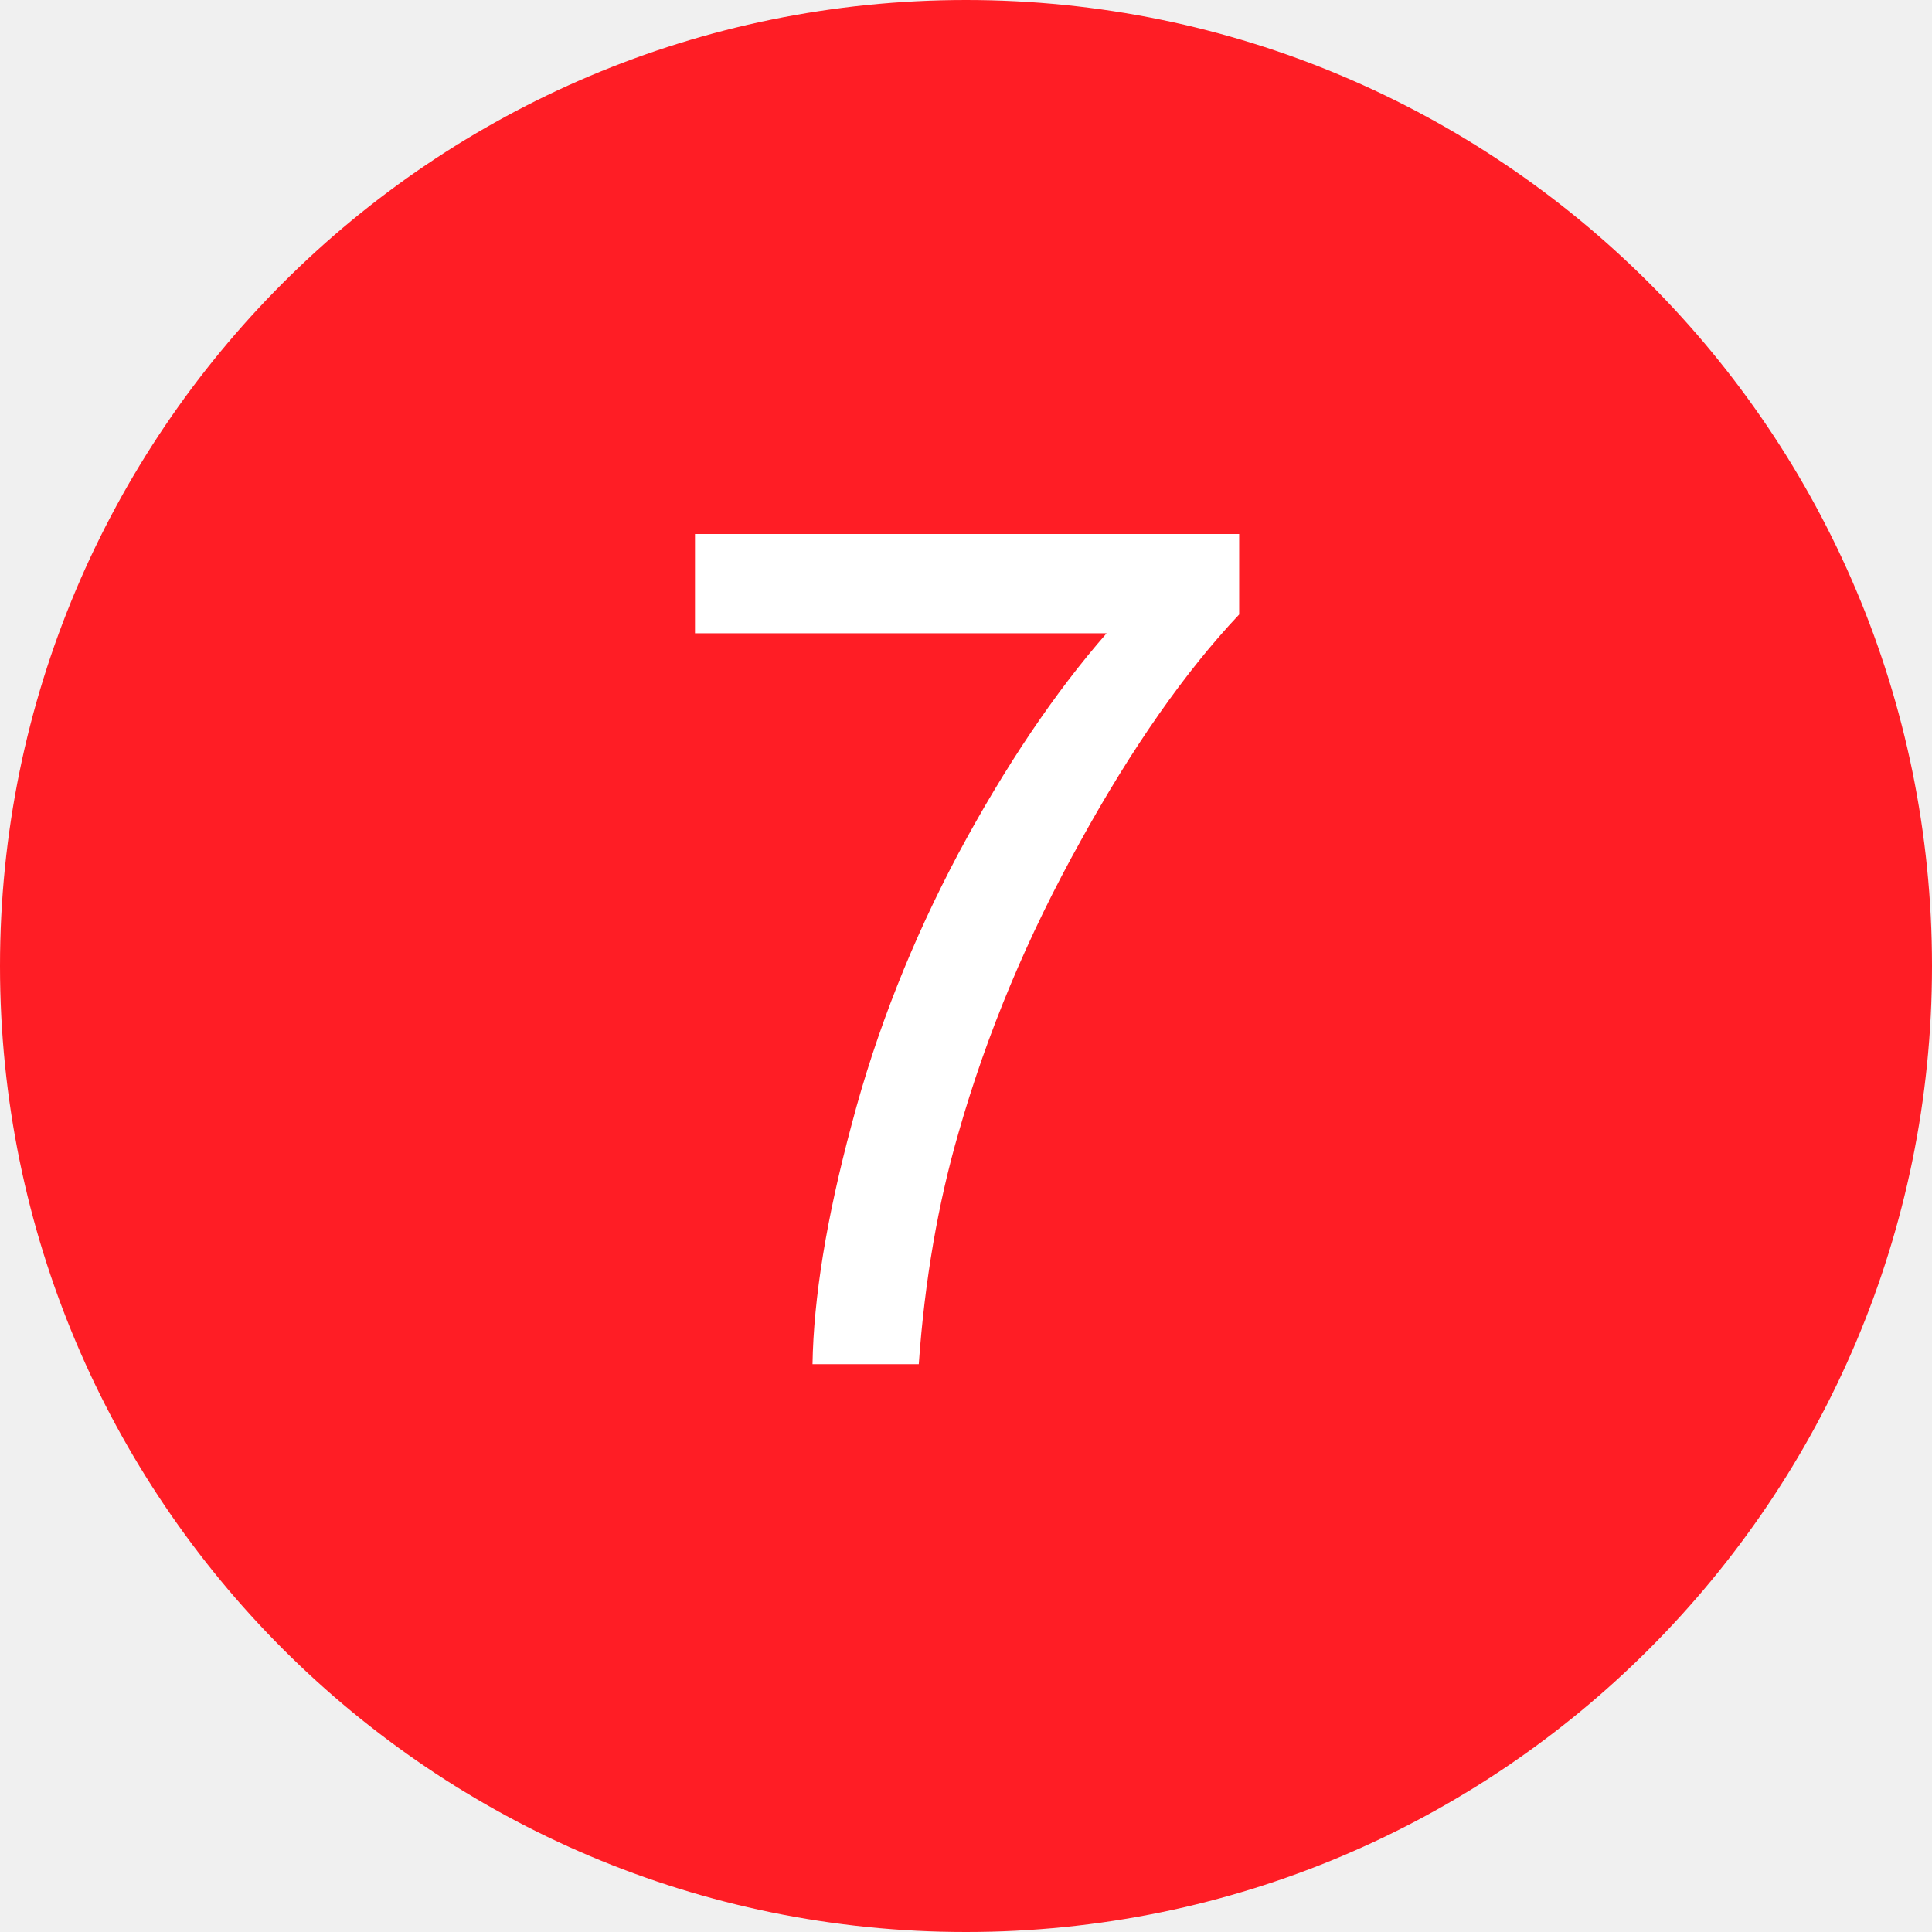
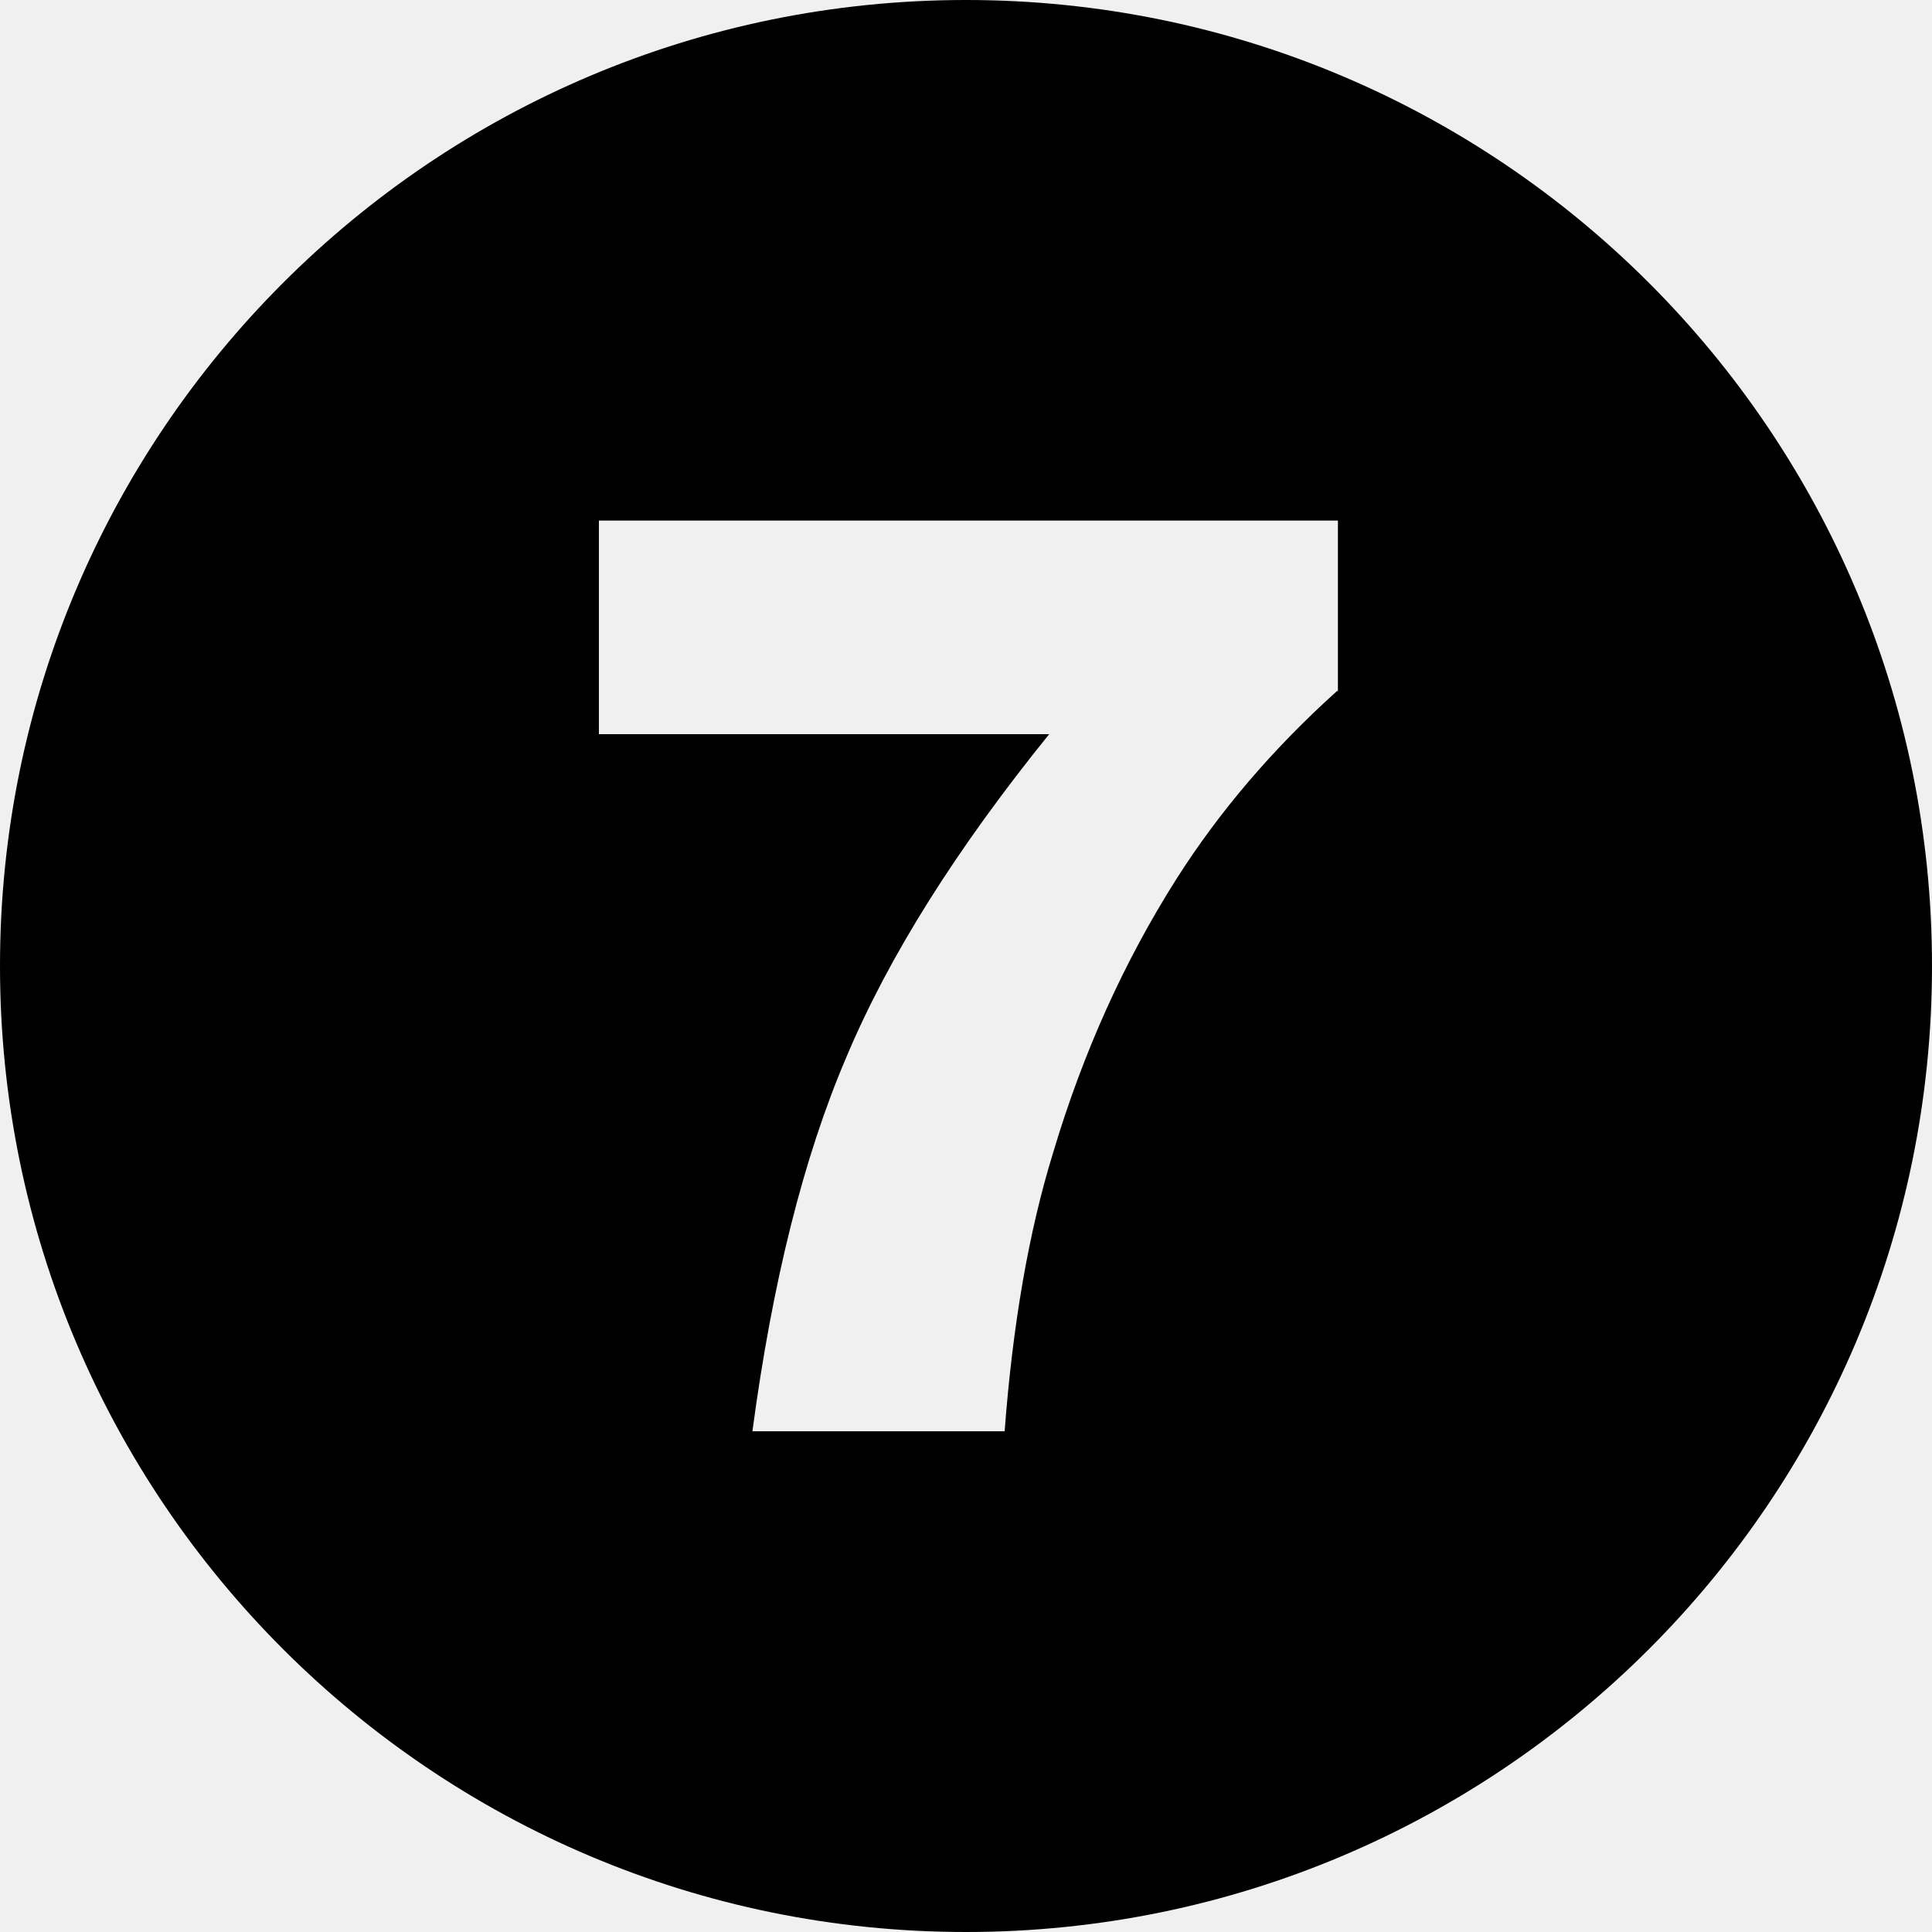
<svg xmlns="http://www.w3.org/2000/svg" id="Layer_1" viewBox="0 0 36 36">
  <defs>
-     <style>.cls-1{fill:#ff1d25;}.cls-1,.cls-2{stroke-width:0px;}.cls-2{fill:#fff;}</style>
+     <style>.cls-1,.cls-2{stroke-width:0px;}.cls-2{fill:none;}</style>
  </defs>
-   <circle class="cls-1" cx="18" cy="18" r="18" />
-   <path class="cls-2" d="m12.95,11.8v-1.85h10.14v1.5c-1,1.06-1.99,2.47-2.96,4.23-.98,1.76-1.74,3.57-2.27,5.43-.38,1.31-.63,2.75-.74,4.31h-1.98c.02-1.23.26-2.72.73-4.47.46-1.75,1.13-3.43,1.99-5.05.87-1.62,1.79-2.99,2.76-4.1h-7.67Z" />
+   <path class="cls-2" d="m11.14,13.67h8.39c-1.72,2.14-2.98,4.15-3.78,6.02-.8,1.88-1.38,4.2-1.75,6.97h4.7c.16-1.99.46-3.72.9-5.18.56-1.88,1.33-3.58,2.3-5.11.8-1.26,1.8-2.43,3-3.51v-3.19h-13.77v3.98Z" />
+   <path class="cls-1" d="m18,0C8.06,0,0,8.06,0,18s8.06,18,18,18,18-8.06,18-18S27.94,0,18,0Zm6.92,12.87c-1.2,1.08-2.2,2.25-3,3.51-.97,1.53-1.74,3.23-2.3,5.11-.45,1.46-.75,3.19-.9,5.18h-4.7c.37-2.77.95-5.1,1.75-6.97.79-1.88,2.05-3.88,3.78-6.02h-8.39v-3.98h13.77v3.19Z" />
</svg>
